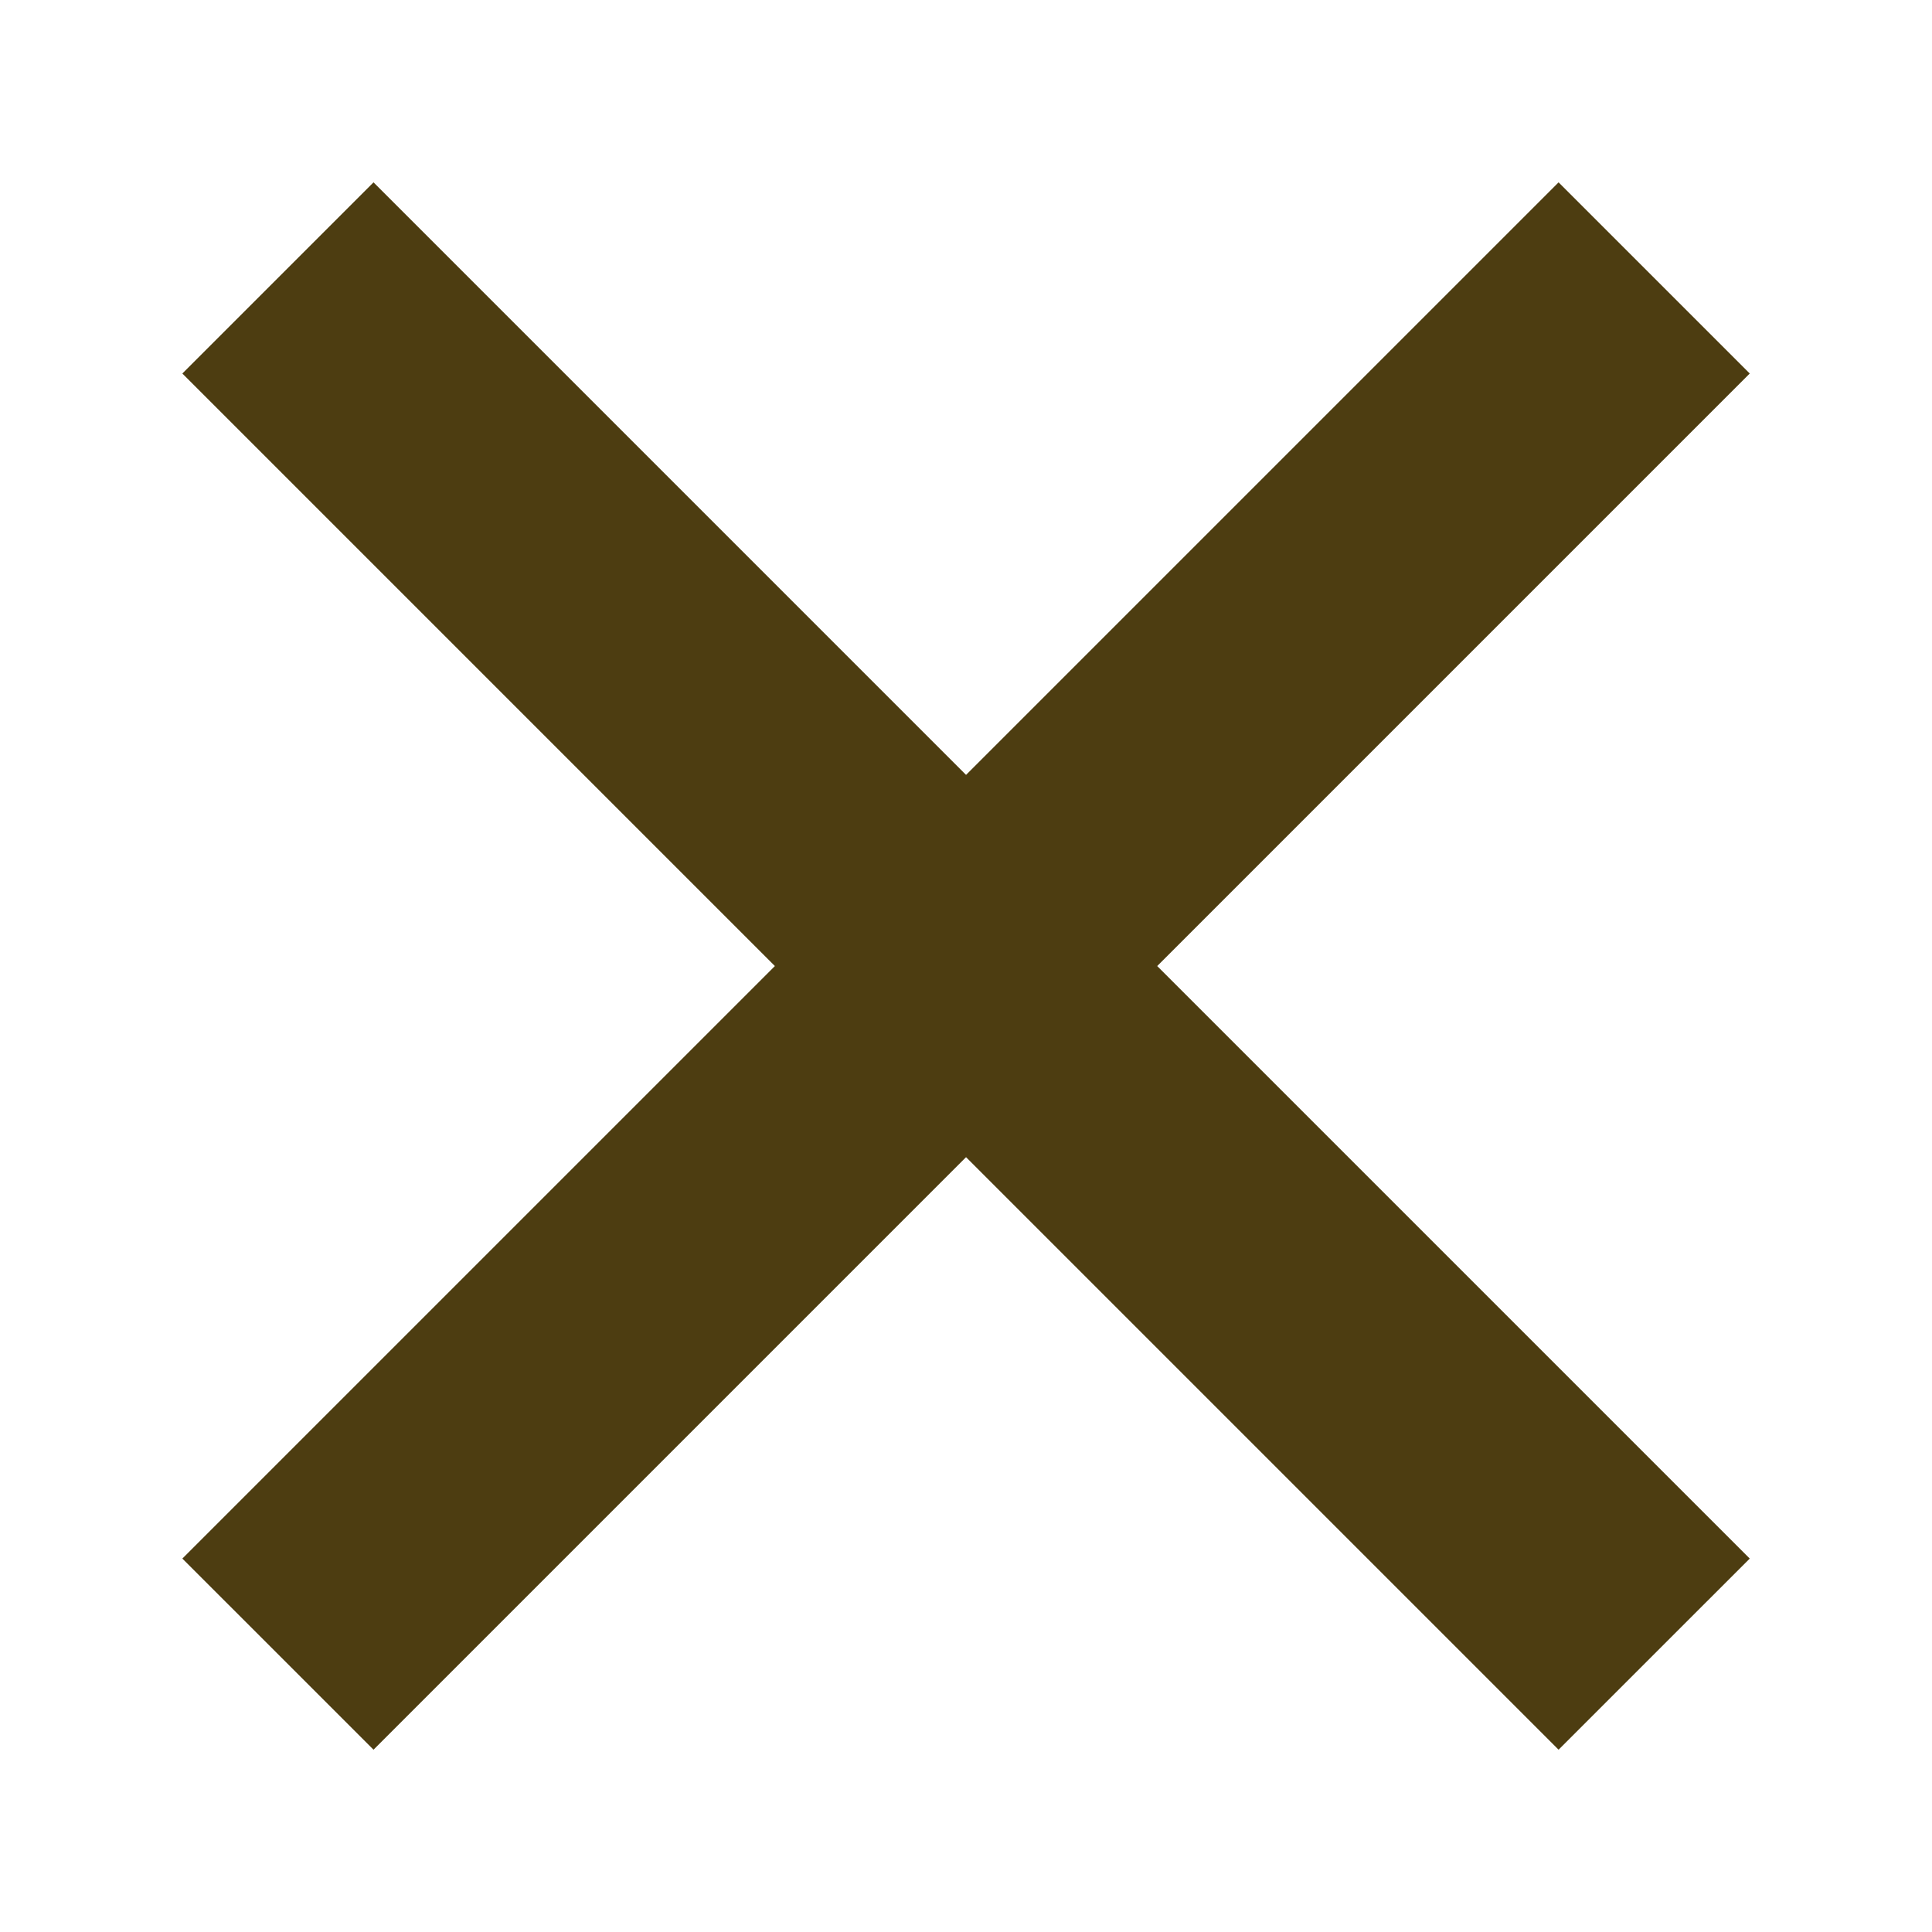
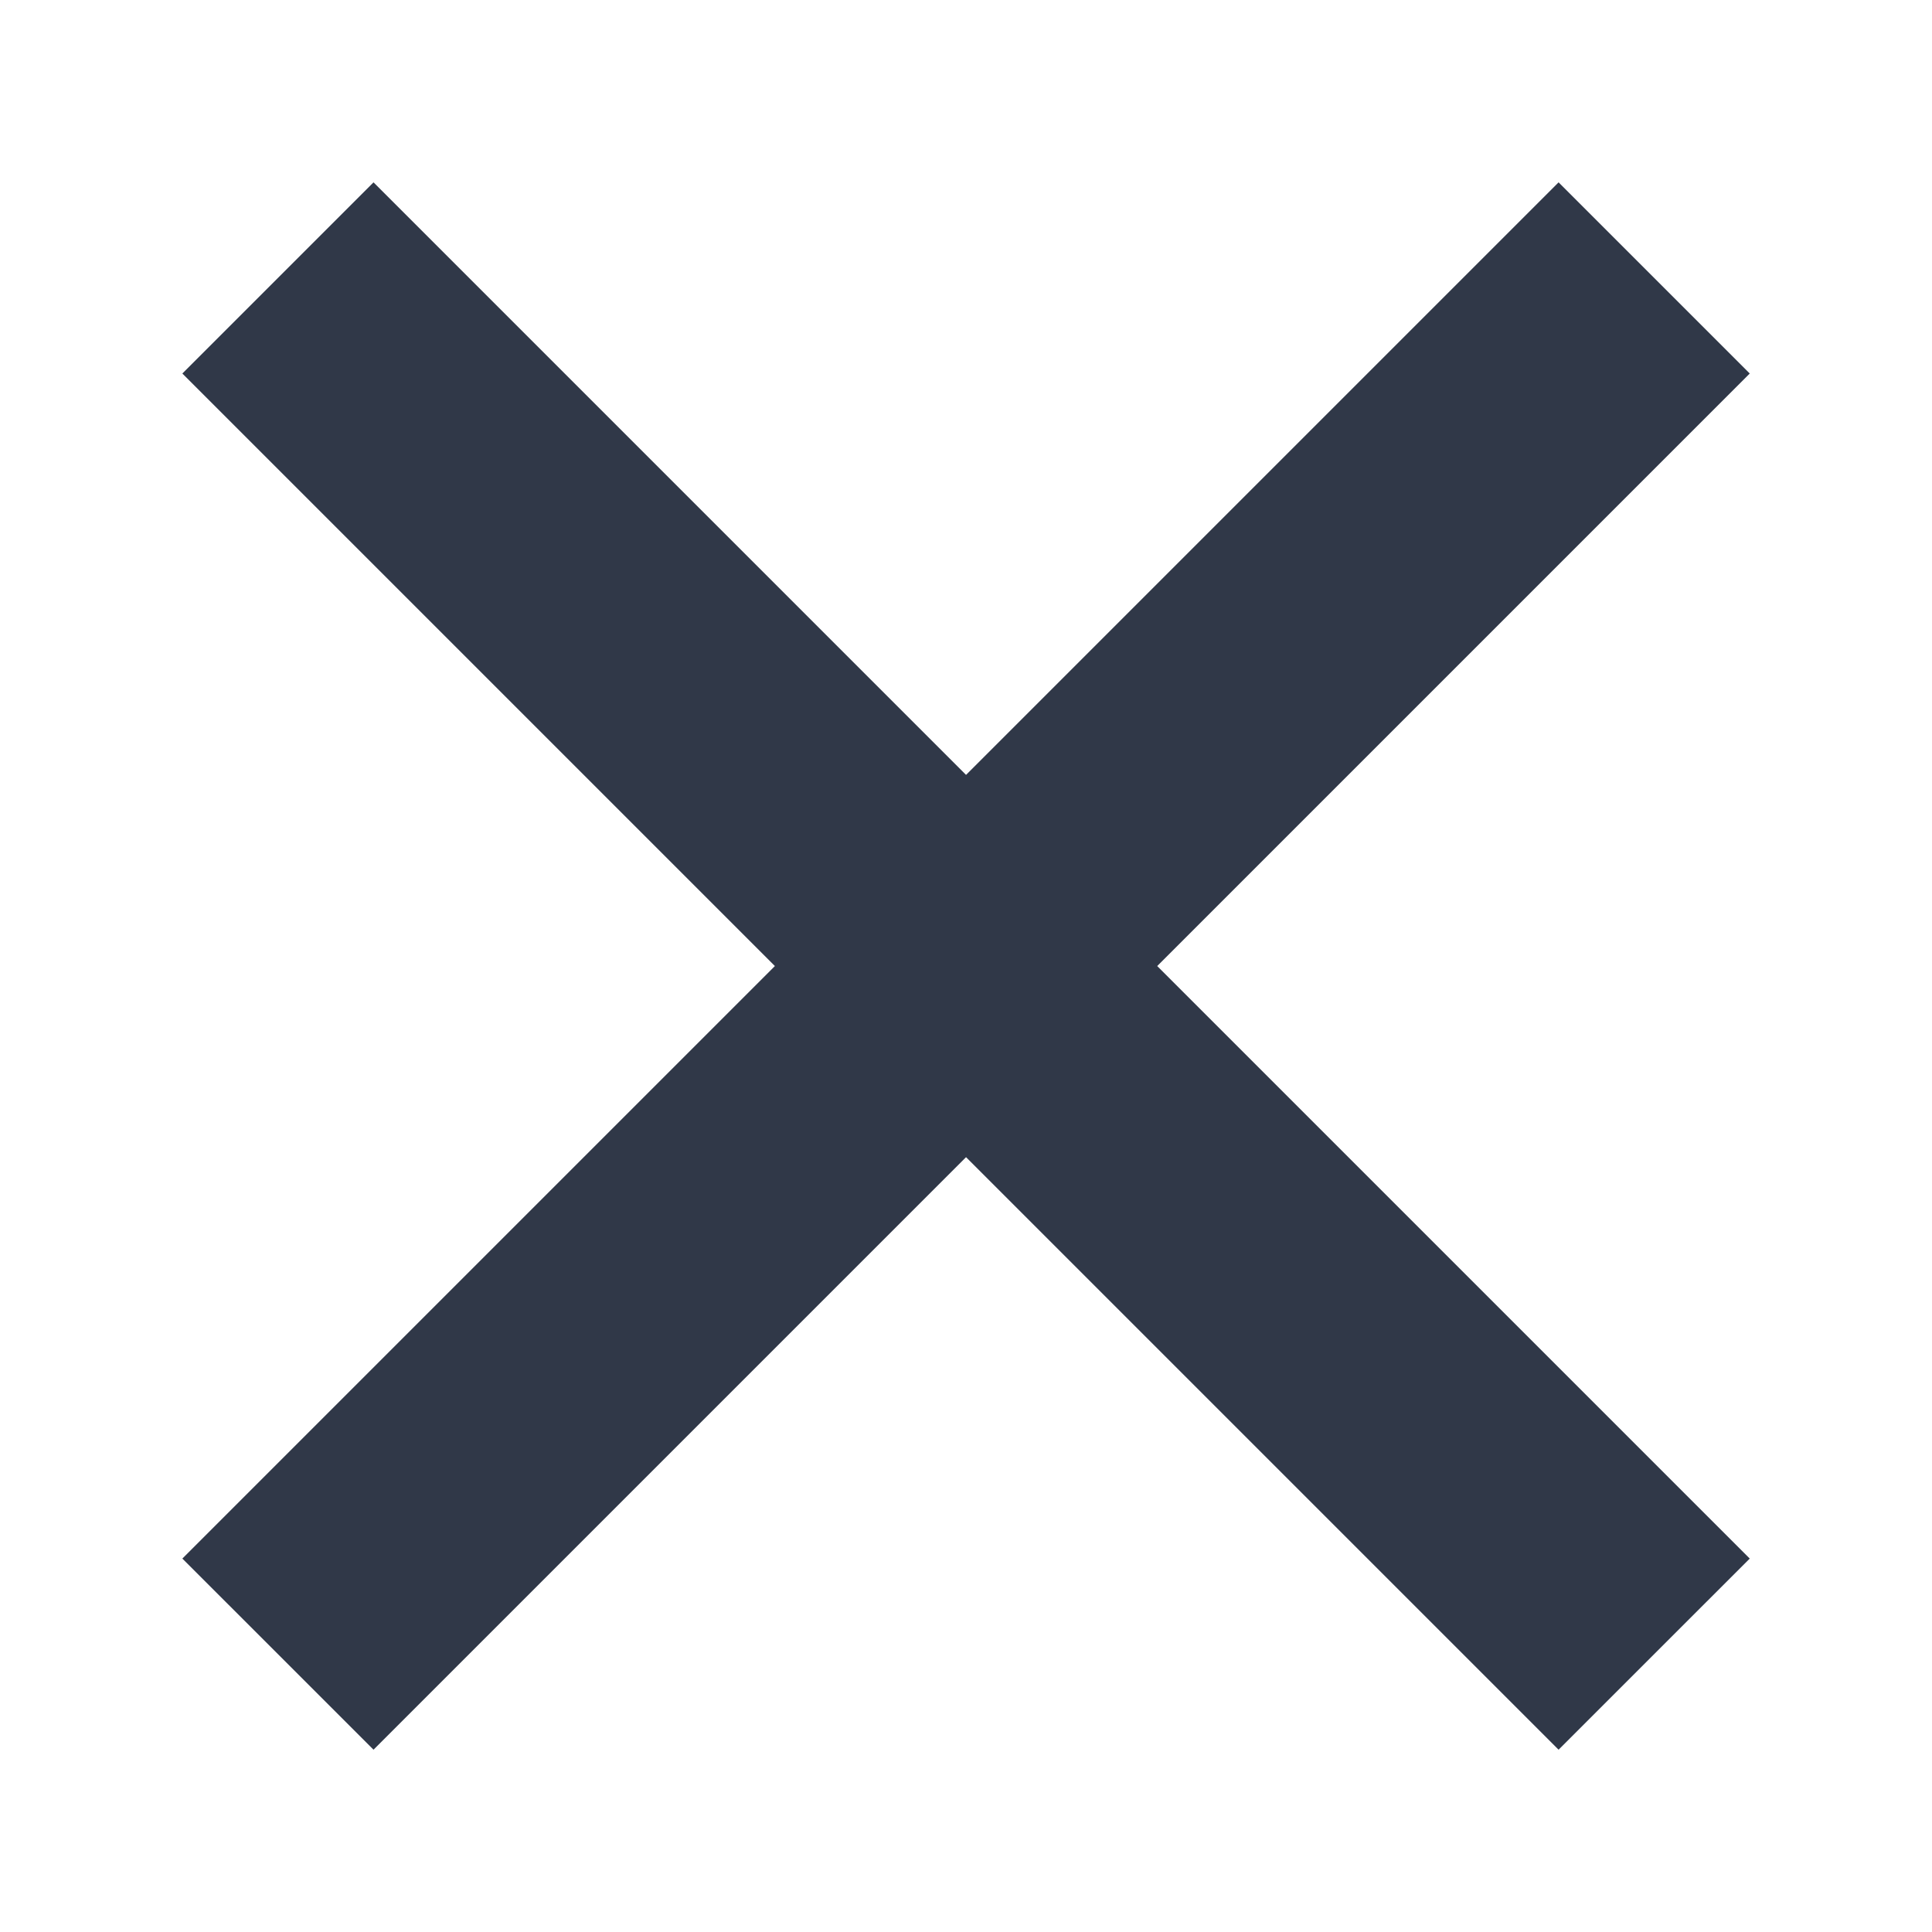
<svg xmlns="http://www.w3.org/2000/svg" width="500" zoomAndPan="magnify" viewBox="0 0 375 375" height="500" preserveAspectRatio="xMidYMid meet" version="1.0">
  <defs>
-     <clipPath id="bd9ae2eb27">
+     <clipPath id="85f296155b">
      <path d="M 35.395 35.395 L 339.895 35.395 L 339.895 339.895 L 35.395 339.895 Z M 35.395 35.395 " clip-rule="nonzero" />
    </clipPath>
  </defs>
-   <g clip-path="url(#bd9ae2eb27)">
-     <path fill="#4d3d11" d="M 187.508 150.406 L 72.5 35.395 L 35.395 72.496 L 150.406 187.508 L 35.395 302.516 L 72.5 339.617 L 187.508 224.605 L 302.52 339.617 L 339.625 302.516 L 224.613 187.508 L 339.625 72.496 L 302.52 35.395 Z M 187.508 150.406 " fill-opacity="1" fill-rule="evenodd" />
+   <g clip-path="url(#85f296155b)">
+     <path fill="#303848" d="M 187.508 150.406 L 72.5 35.395 L 35.395 72.496 L 150.406 187.508 L 35.395 302.516 L 72.5 339.617 L 187.508 224.605 L 302.52 339.617 L 339.625 302.516 L 224.613 187.508 L 339.625 72.496 L 302.52 35.395 Z M 187.508 150.406 " fill-opacity="1" fill-rule="evenodd" />
  </g>
</svg>
